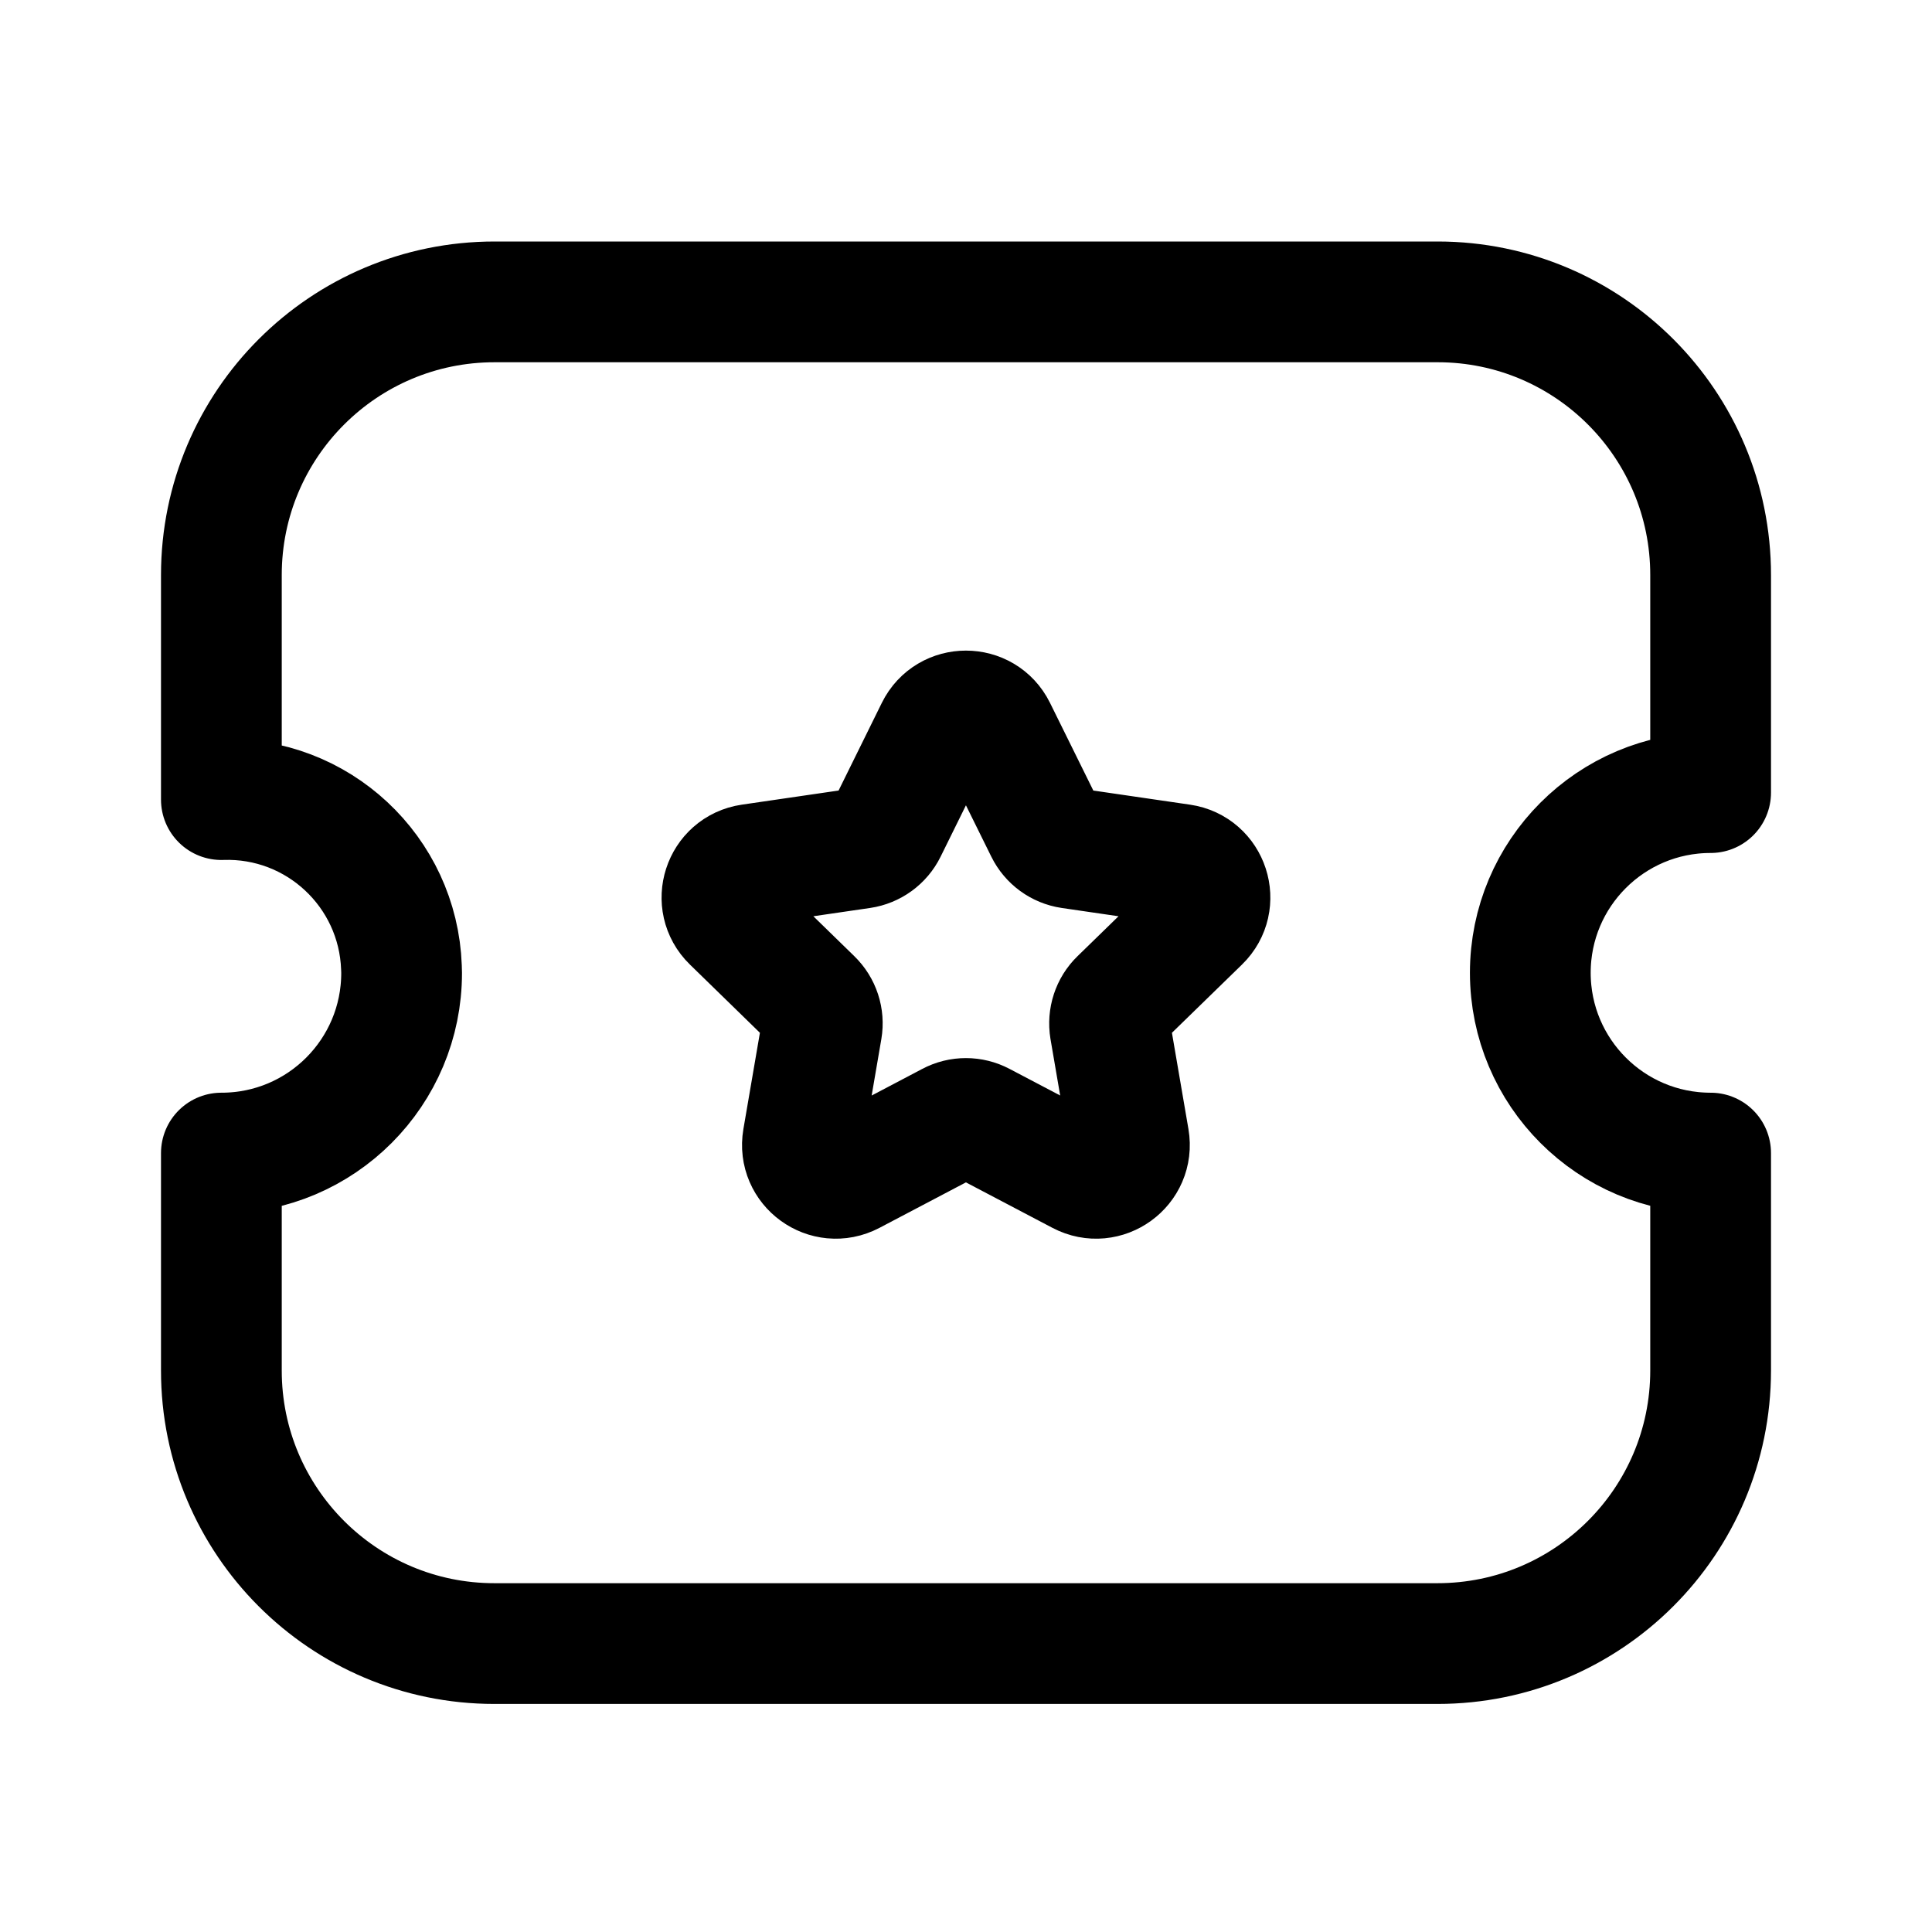
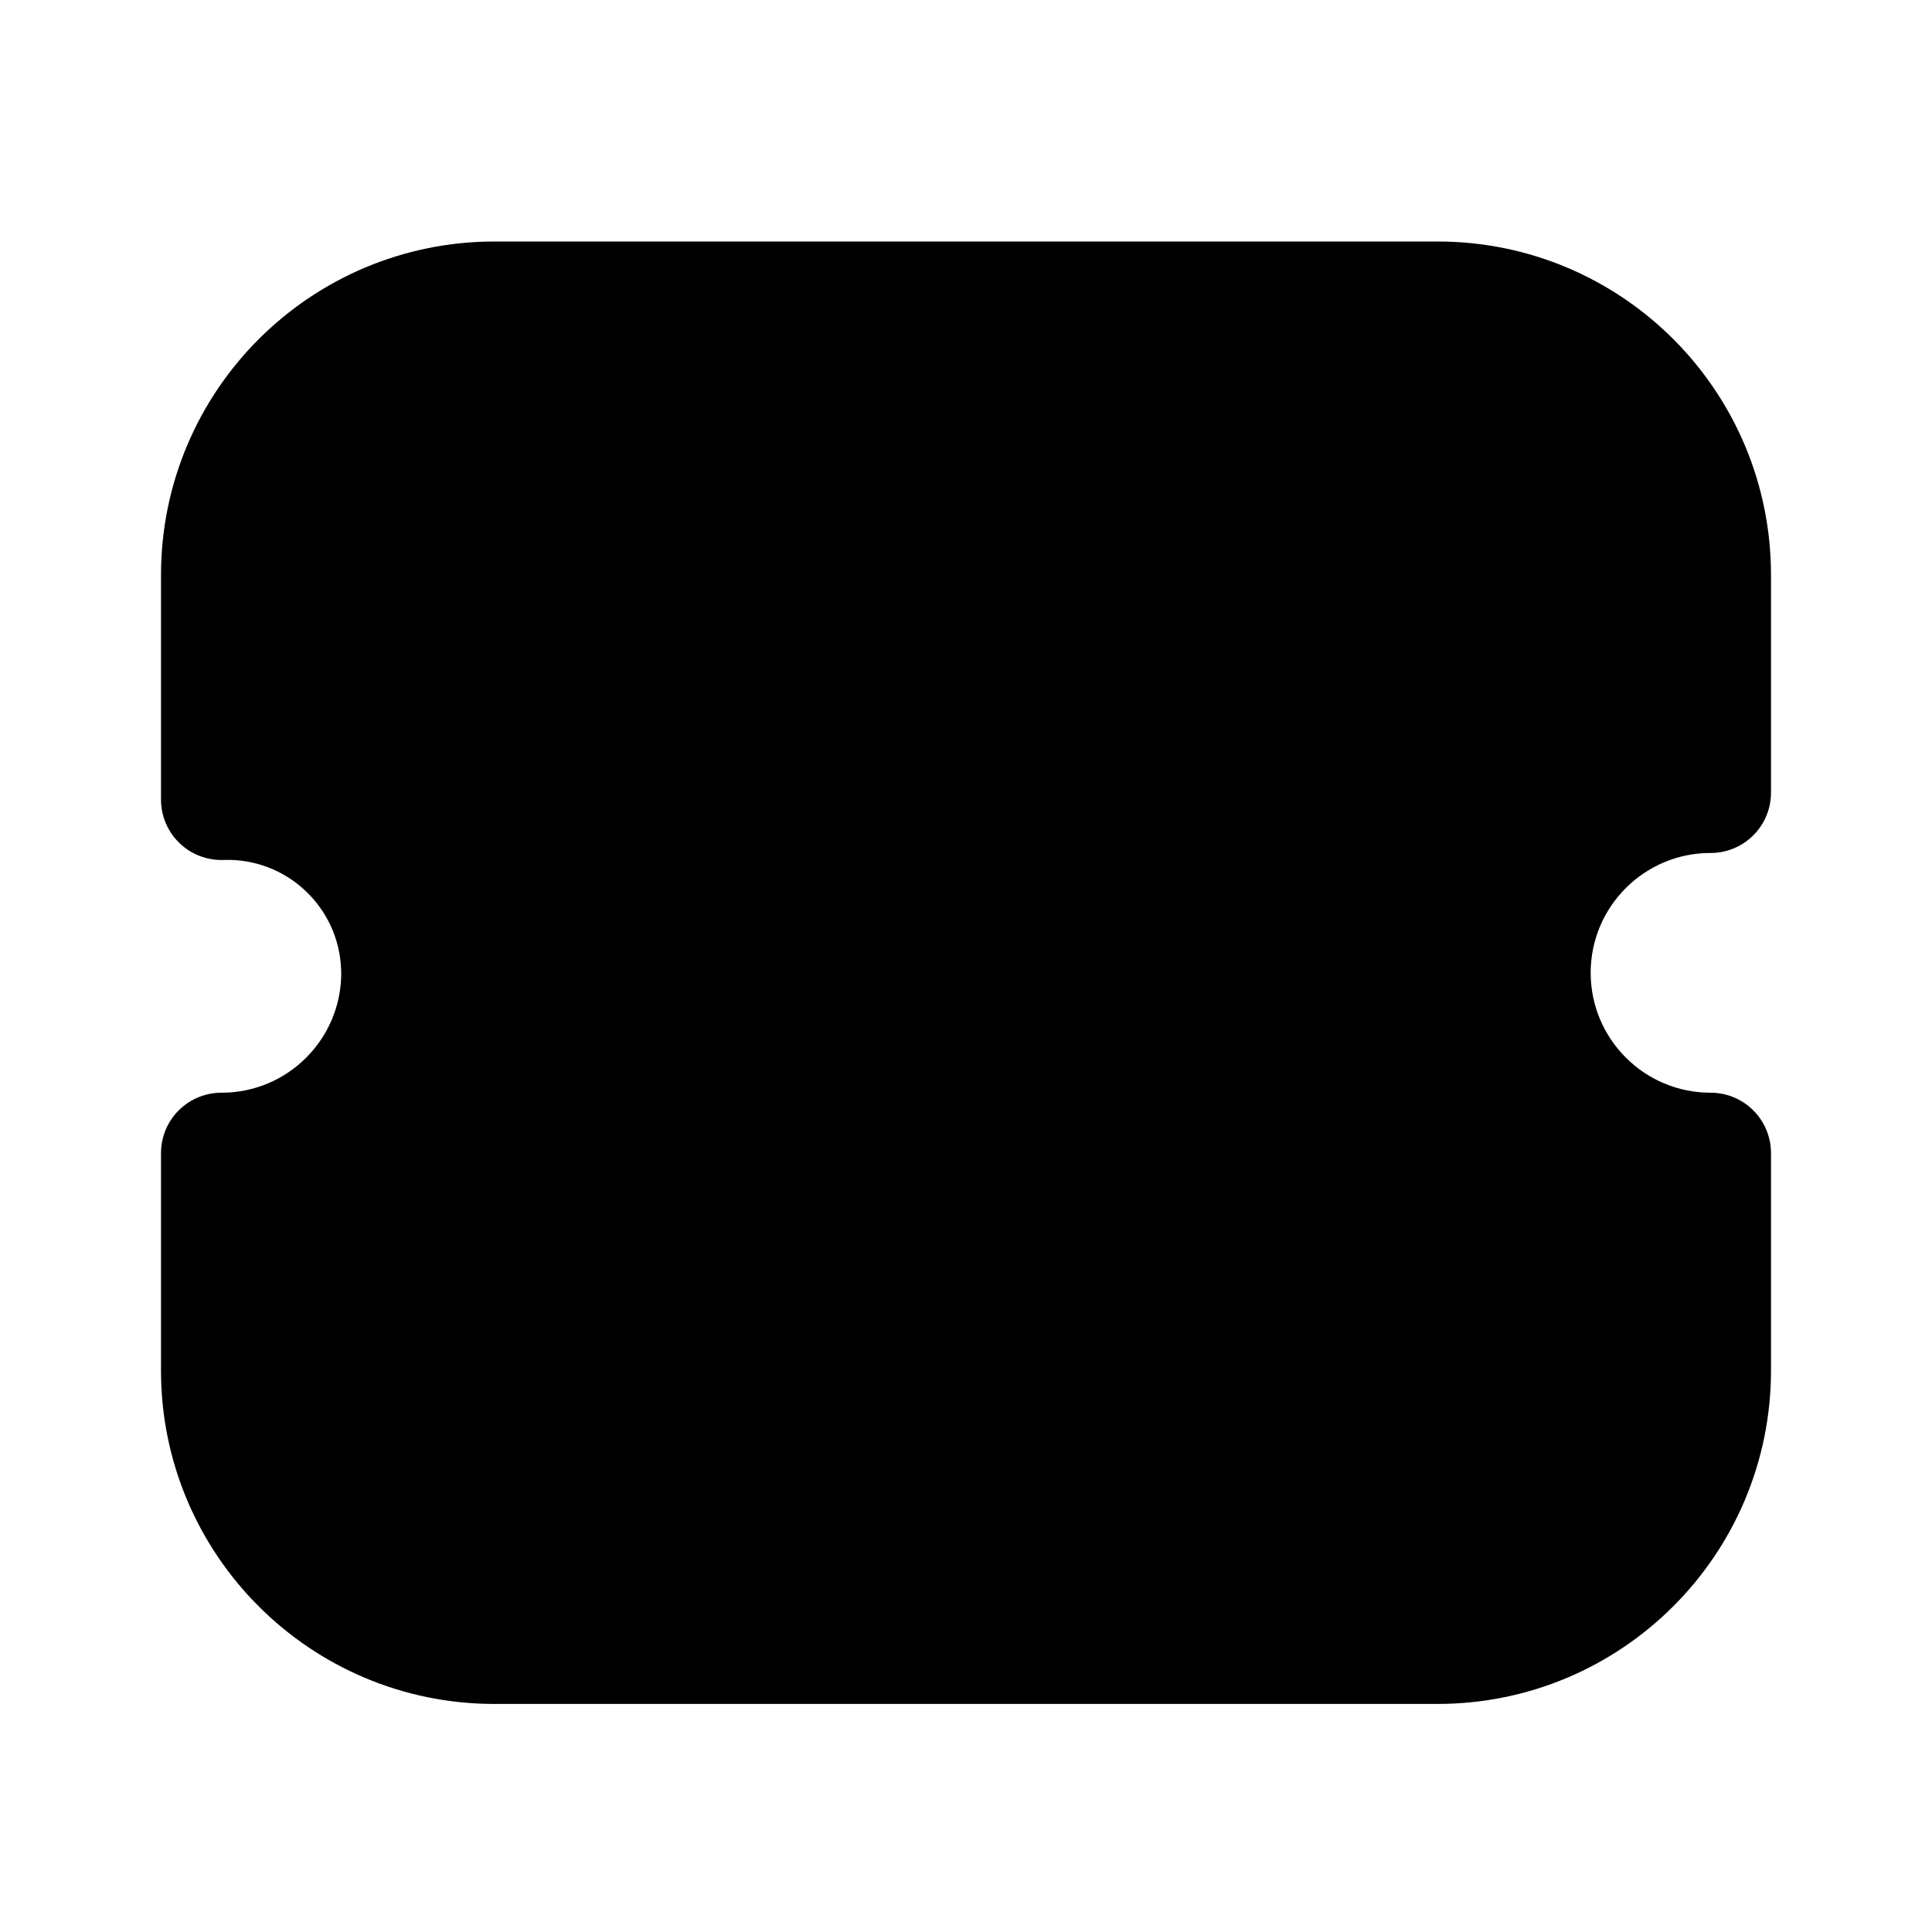
- <svg xmlns="http://www.w3.org/2000/svg" width="24" height="24" viewBox="0 0 24 24" fill="none">
+ <svg xmlns="http://www.w3.org/2000/svg" width="24" height="24" viewBox="0 0 24 24" fill="currentFill">
  <g id="Iconly/Light/Ticket Star">
    <g id="Ticket Star">
      <path id="Stroke 1" fill-rule="evenodd" clip-rule="evenodd" d="M17.857 20.417C19.73 20.417 21.249 18.899 21.25 17.026V17.024V14.324C20.013 14.324 19.011 13.322 19.01 12.085C19.01 10.849 20.012 9.846 21.249 9.846H21.25V7.146C21.252 5.272 19.735 3.752 17.862 3.75H17.856H6.144C4.27 3.75 2.751 5.268 2.75 7.142V7.143V9.933C3.944 9.891 4.945 10.825 4.987 12.019C4.988 12.041 4.989 12.063 4.989 12.085C4.99 13.32 3.991 14.322 2.756 14.324H2.75V17.024C2.749 18.897 4.268 20.417 6.141 20.417H6.142H17.857Z" stroke="currentColor" stroke-width="1.5" stroke-linecap="round" stroke-linejoin="round" />
      <path id="Stroke 3" fill-rule="evenodd" clip-rule="evenodd" d="M12.371 9.063L12.987 10.31C13.047 10.432 13.163 10.517 13.298 10.537L14.675 10.738C15.016 10.788 15.151 11.206 14.905 11.445L13.909 12.415C13.811 12.51 13.767 12.647 13.789 12.782L14.024 14.152C14.082 14.491 13.727 14.749 13.423 14.589L12.192 13.942C12.071 13.878 11.927 13.878 11.806 13.942L10.576 14.589C10.271 14.749 9.916 14.491 9.974 14.152L10.209 12.782C10.232 12.647 10.187 12.51 10.089 12.415L9.094 11.445C8.848 11.206 8.983 10.788 9.323 10.738L10.7 10.537C10.835 10.517 10.952 10.432 11.012 10.31L11.627 9.063C11.779 8.755 12.219 8.755 12.371 9.063Z" stroke="currentColor" stroke-width="1.5" stroke-linecap="round" stroke-linejoin="round" />
    </g>
  </g>
</svg>
